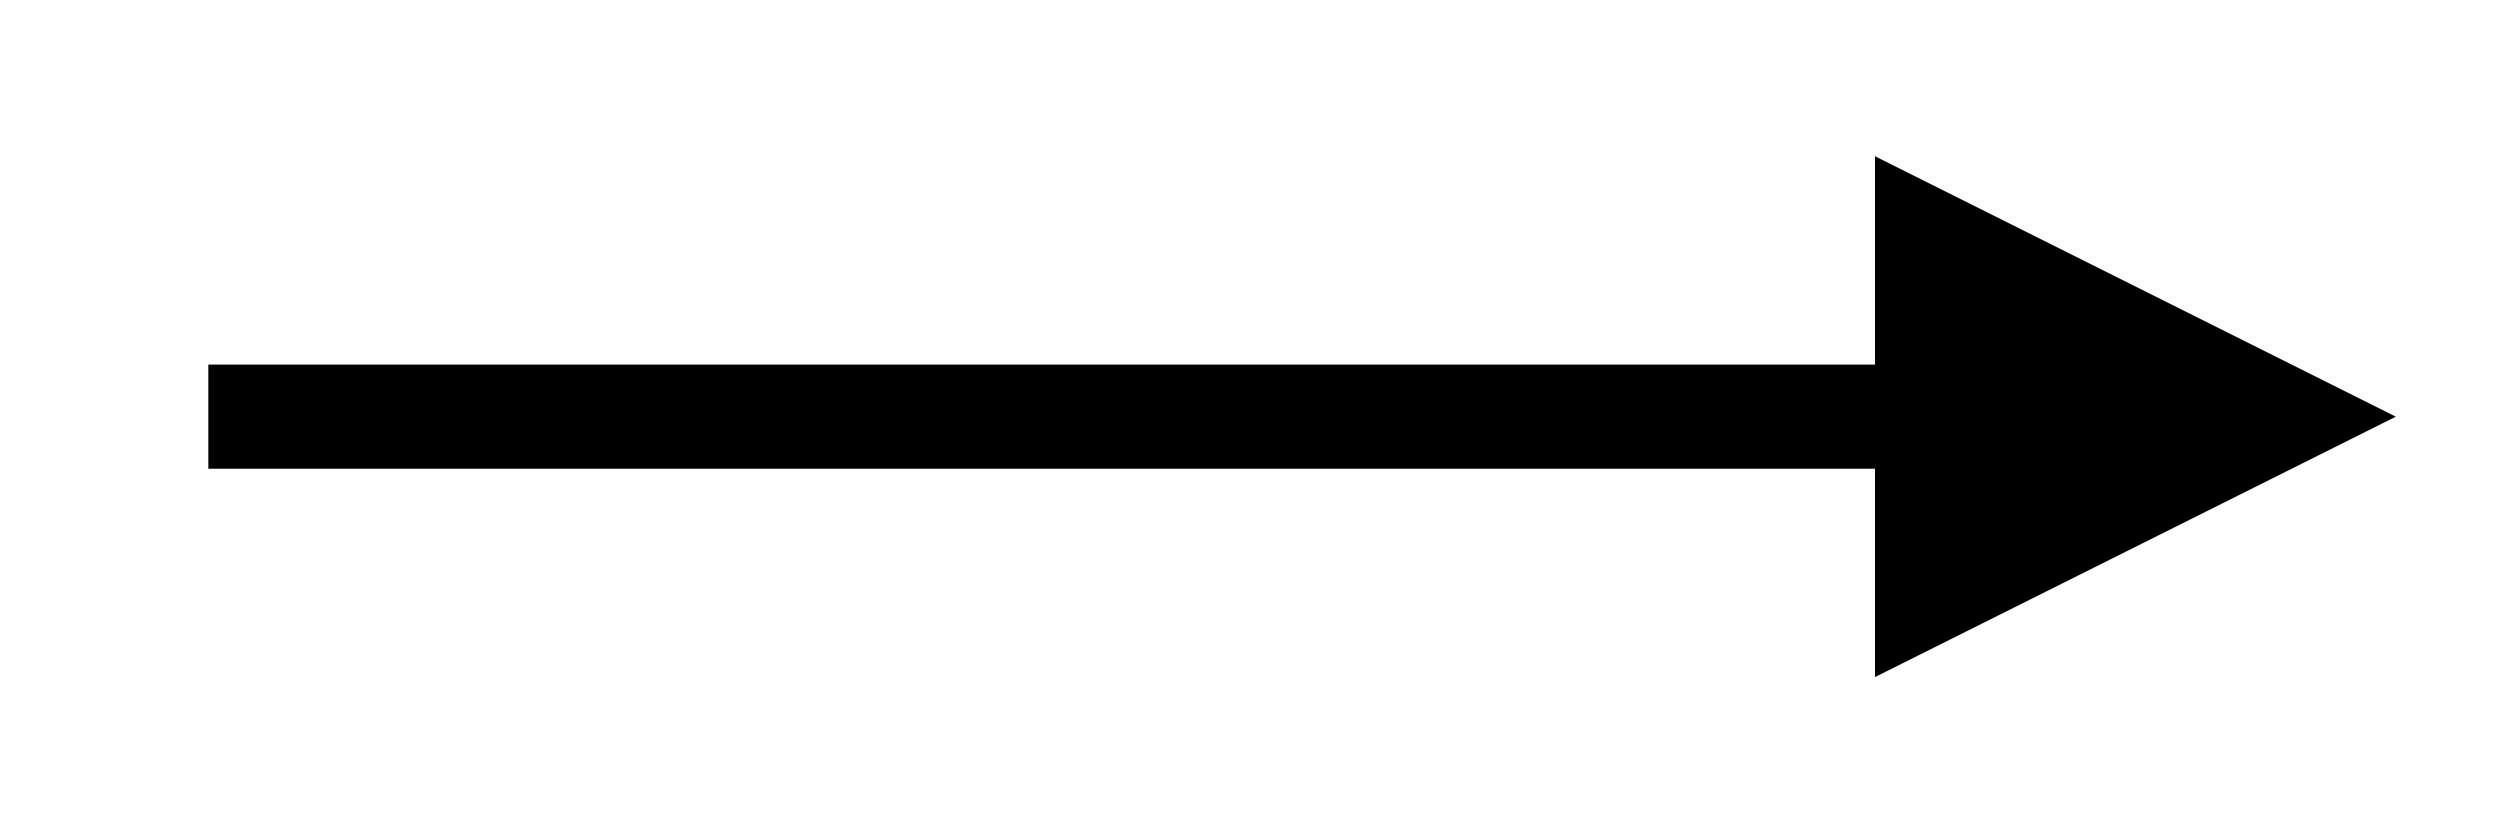
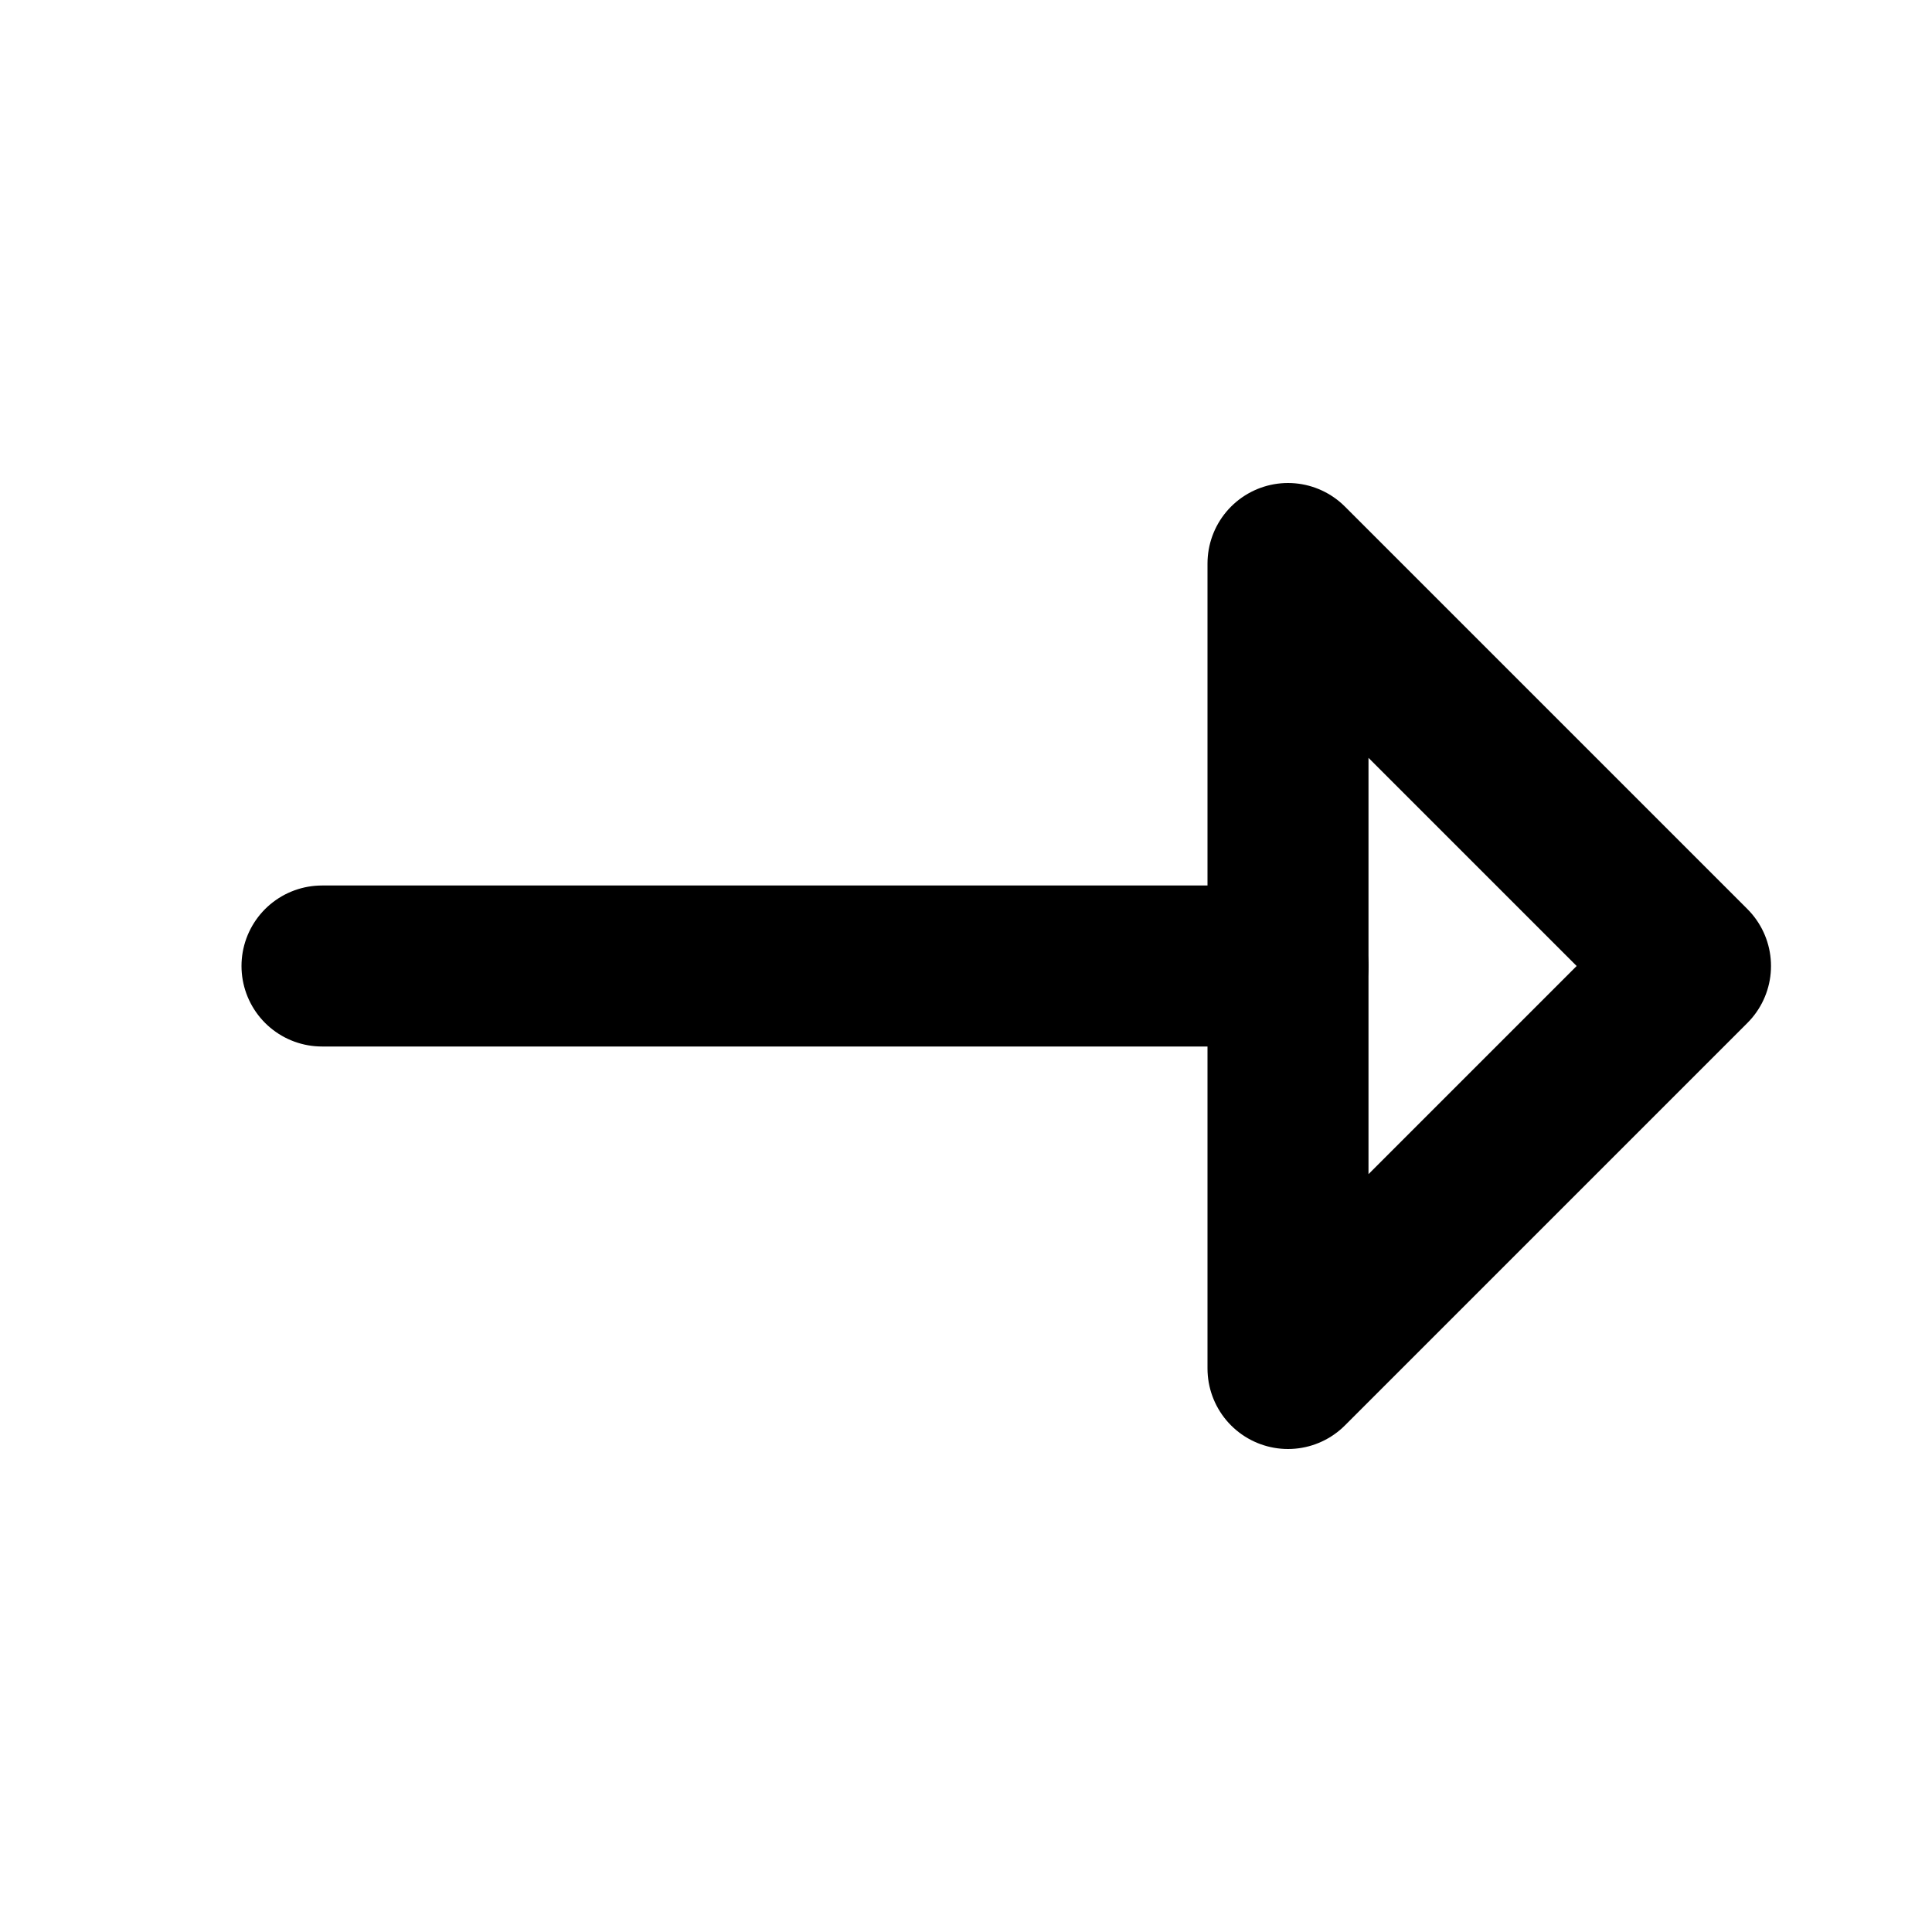
- <svg xmlns="http://www.w3.org/2000/svg" width="48" height="16" viewBox="0 0 48 16" fill="none">
-   <path d="M4 7 L36 7 L36 3 L46 8 L36 13 L36 9 L4 9 Z" fill="currentColor" fill-rule="evenodd" clip-rule="evenodd" />
+ <svg xmlns="http://www.w3.org/2000/svg" width="24" height="24" viewBox="0 0 24 24" fill="none" stroke="currentColor" stroke-width="2" stroke-linecap="round" stroke-linejoin="round">
+   <path d="M4 12h12" />
+   <path d="m16 7 5 5-5 5Z" />
</svg>
